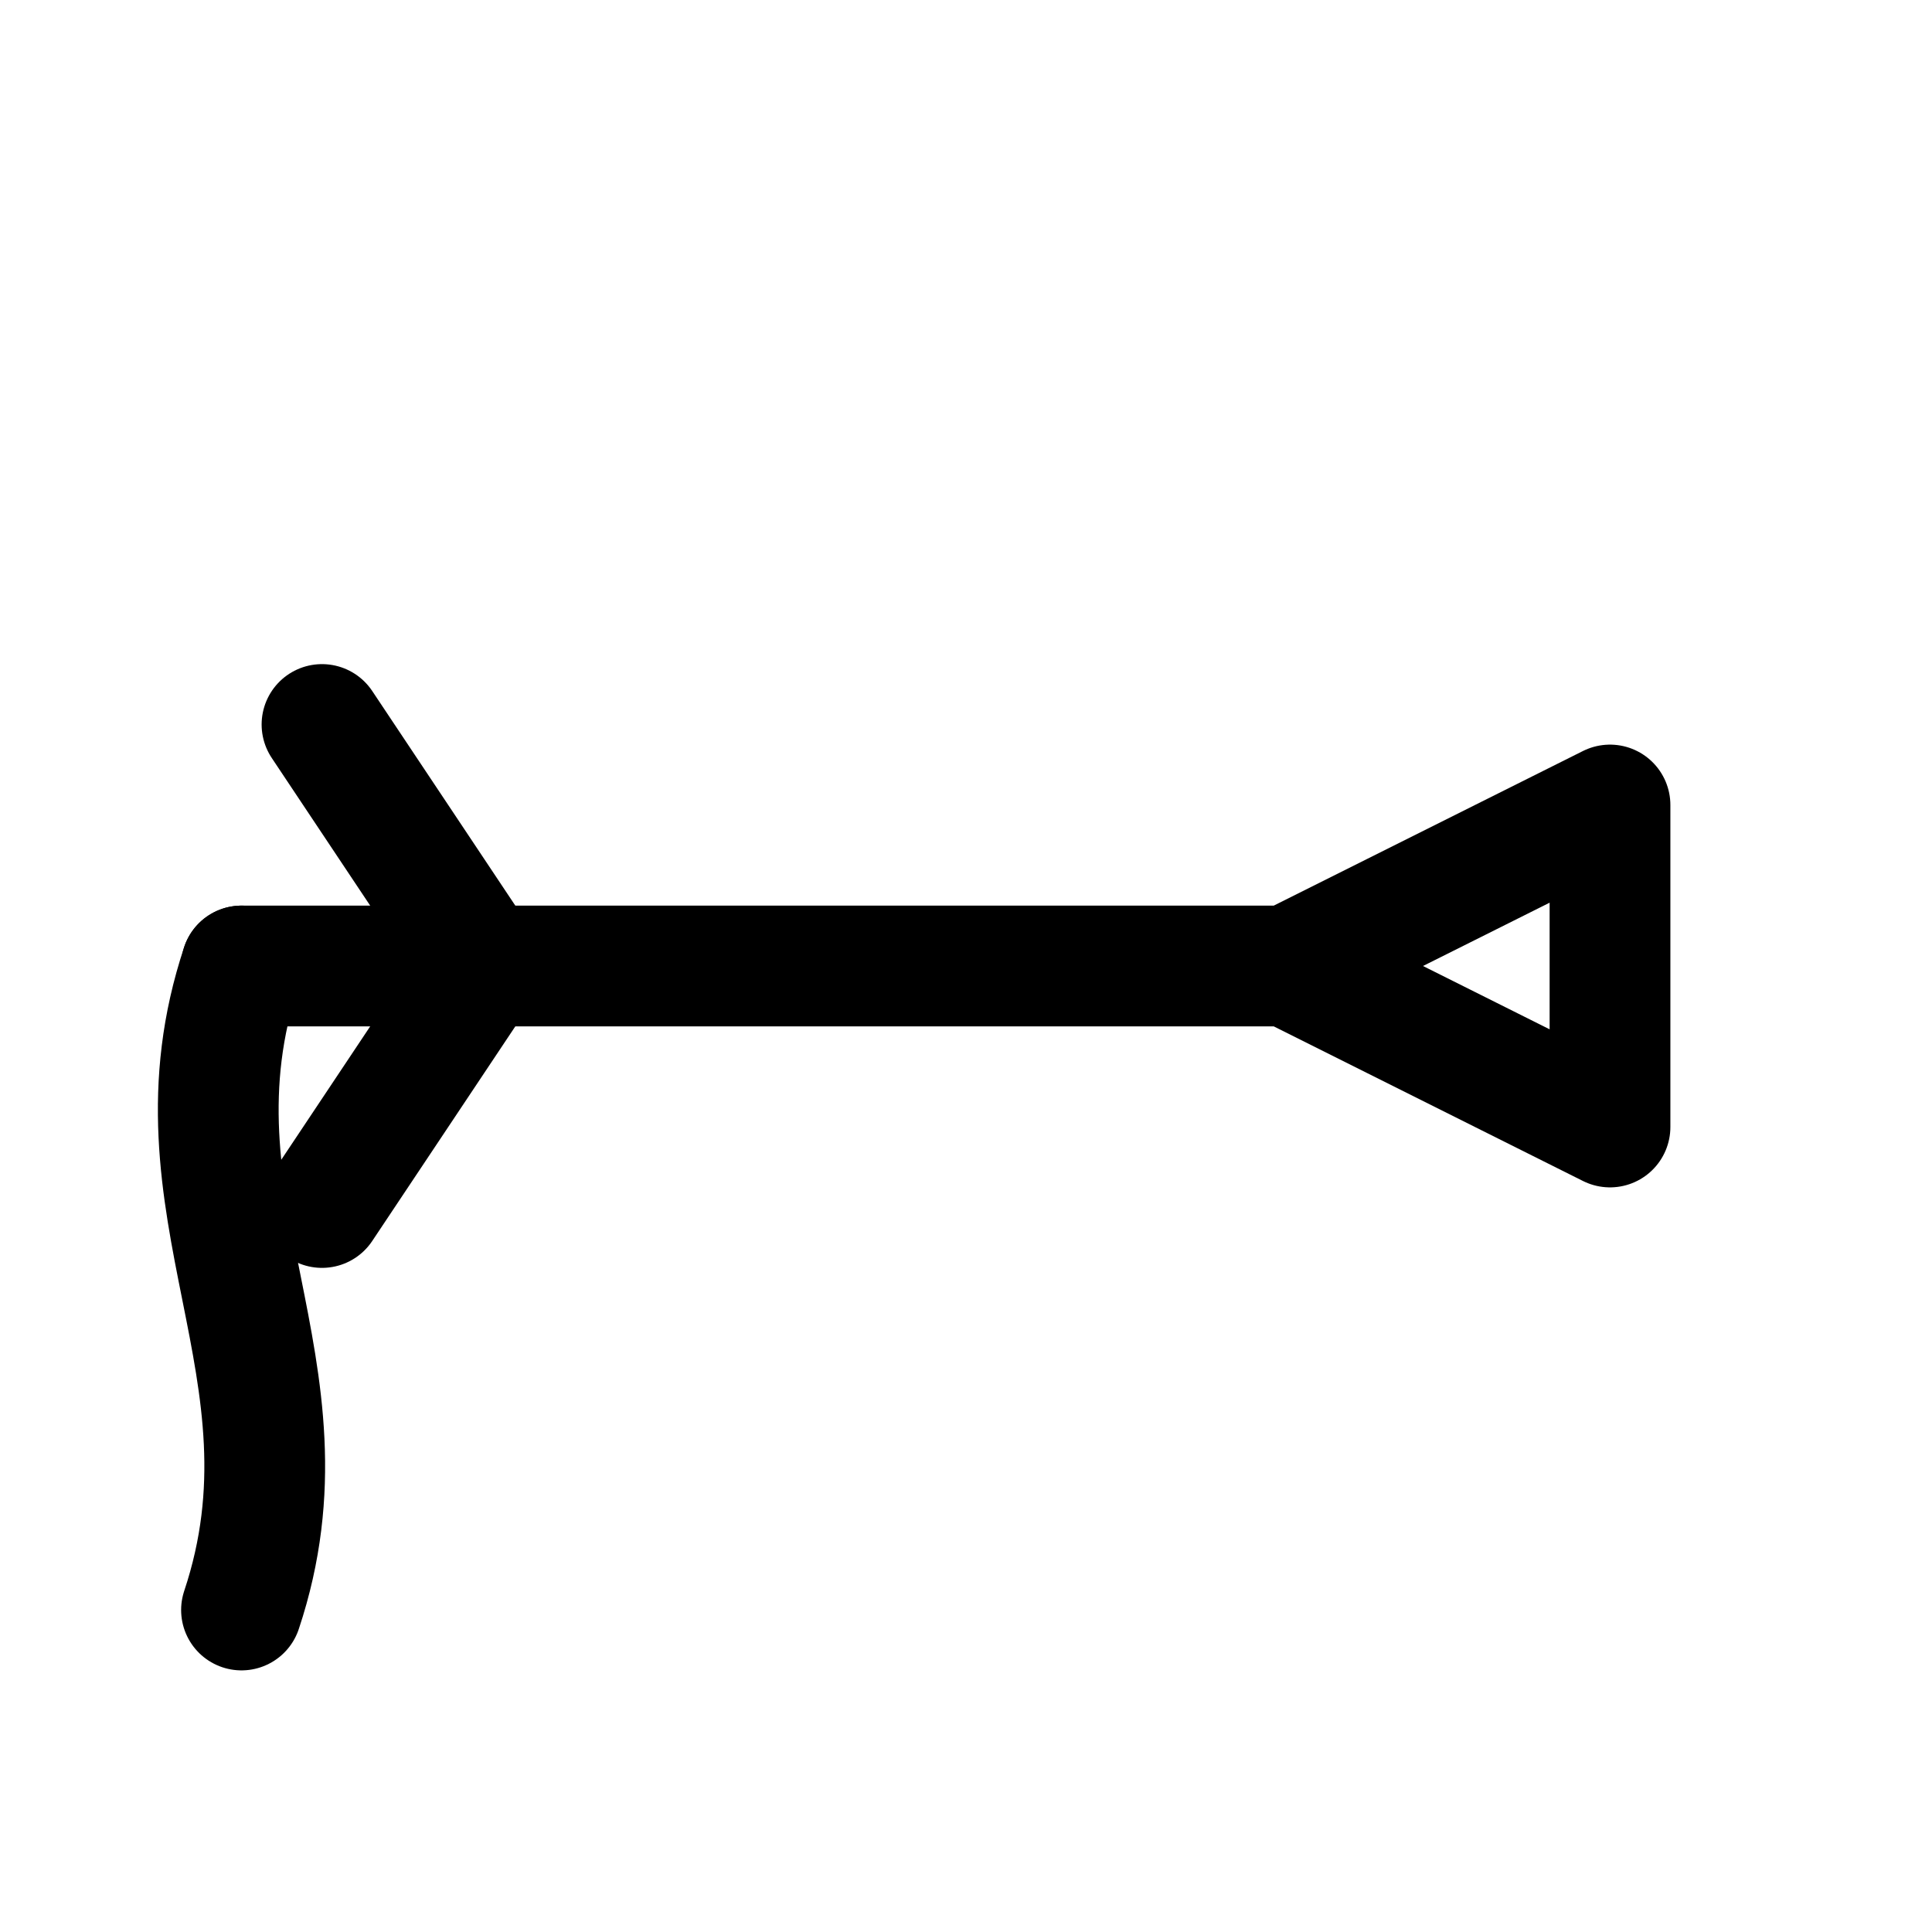
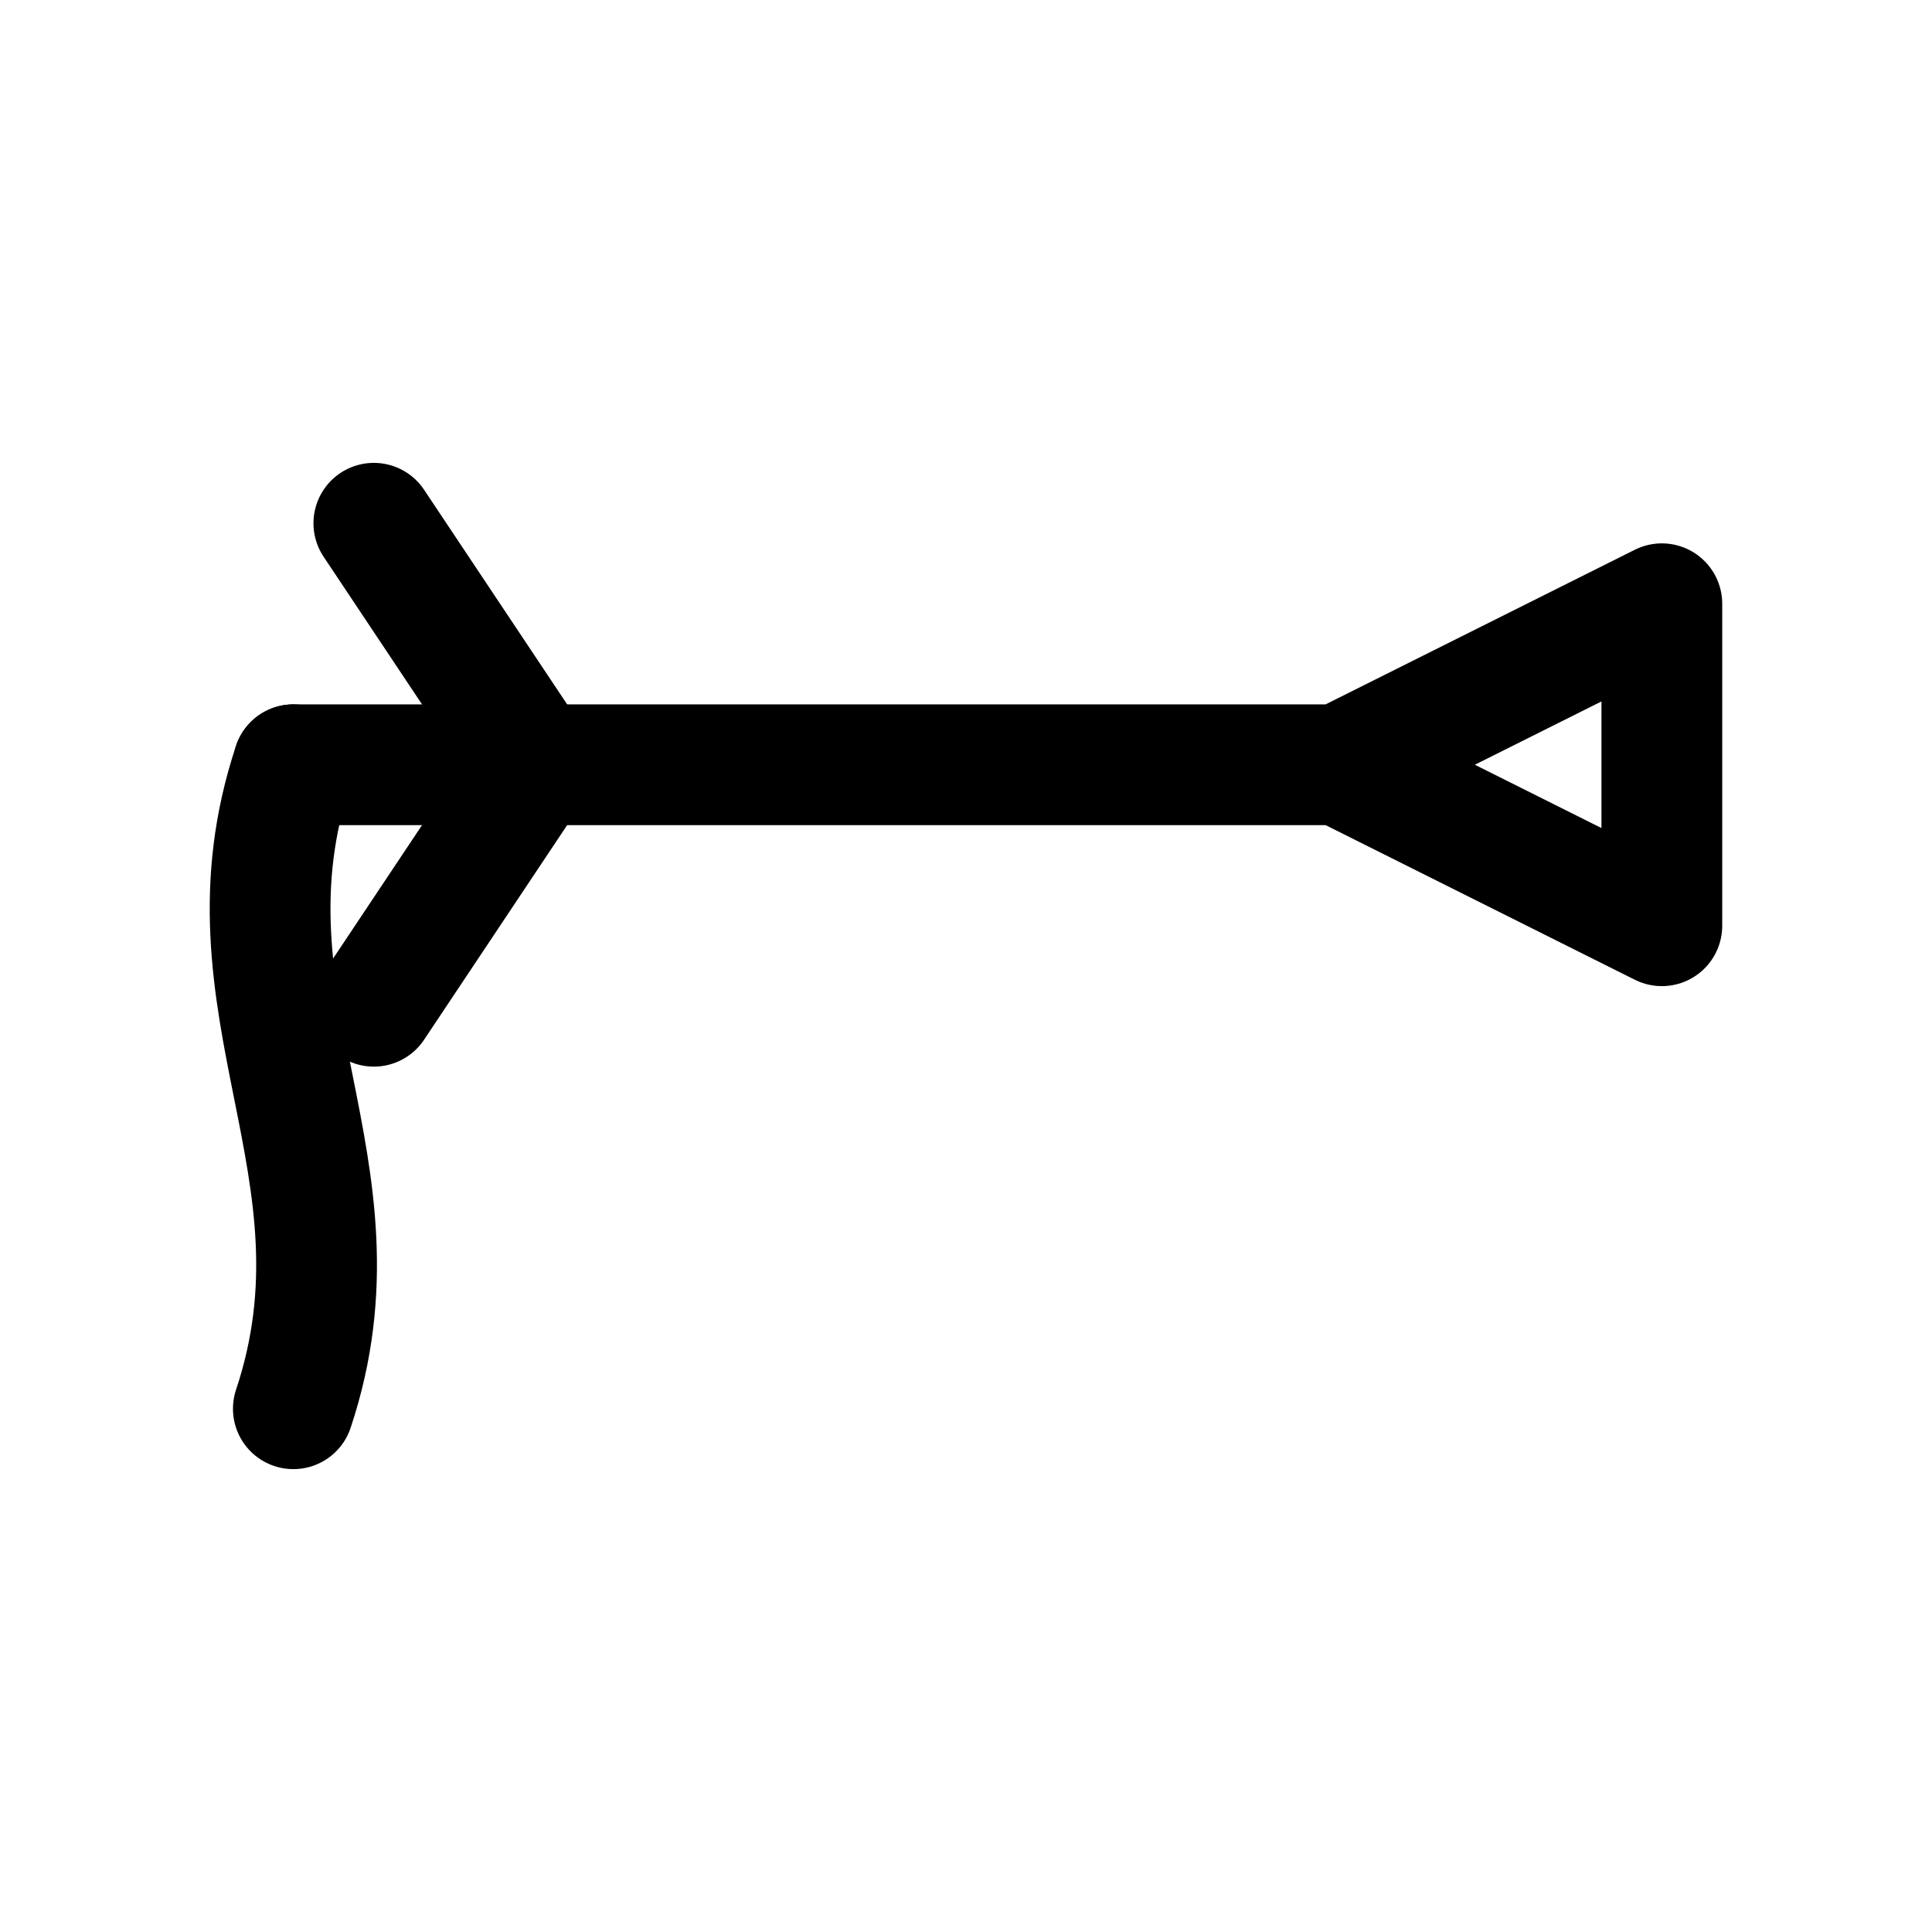
- <svg xmlns="http://www.w3.org/2000/svg" viewBox="0 0 24 24" width="24" height="24" fill="none" stroke="currentColor" stroke-width="1.5" stroke-linecap="round" stroke-linejoin="round">
+ <svg xmlns="http://www.w3.org/2000/svg" viewBox="-0.644 2.5 24 24" width="24" height="24" fill="none" stroke="currentColor" stroke-width="1.5" stroke-linecap="round" stroke-linejoin="round">
  <path d="M3 12h13l4-2v4l-4-2" />
  <path d="M6 12l-2-3M6 12l-2 3" />
  <path d="M3 12c-1 3 1 5 0 8" />
</svg>
